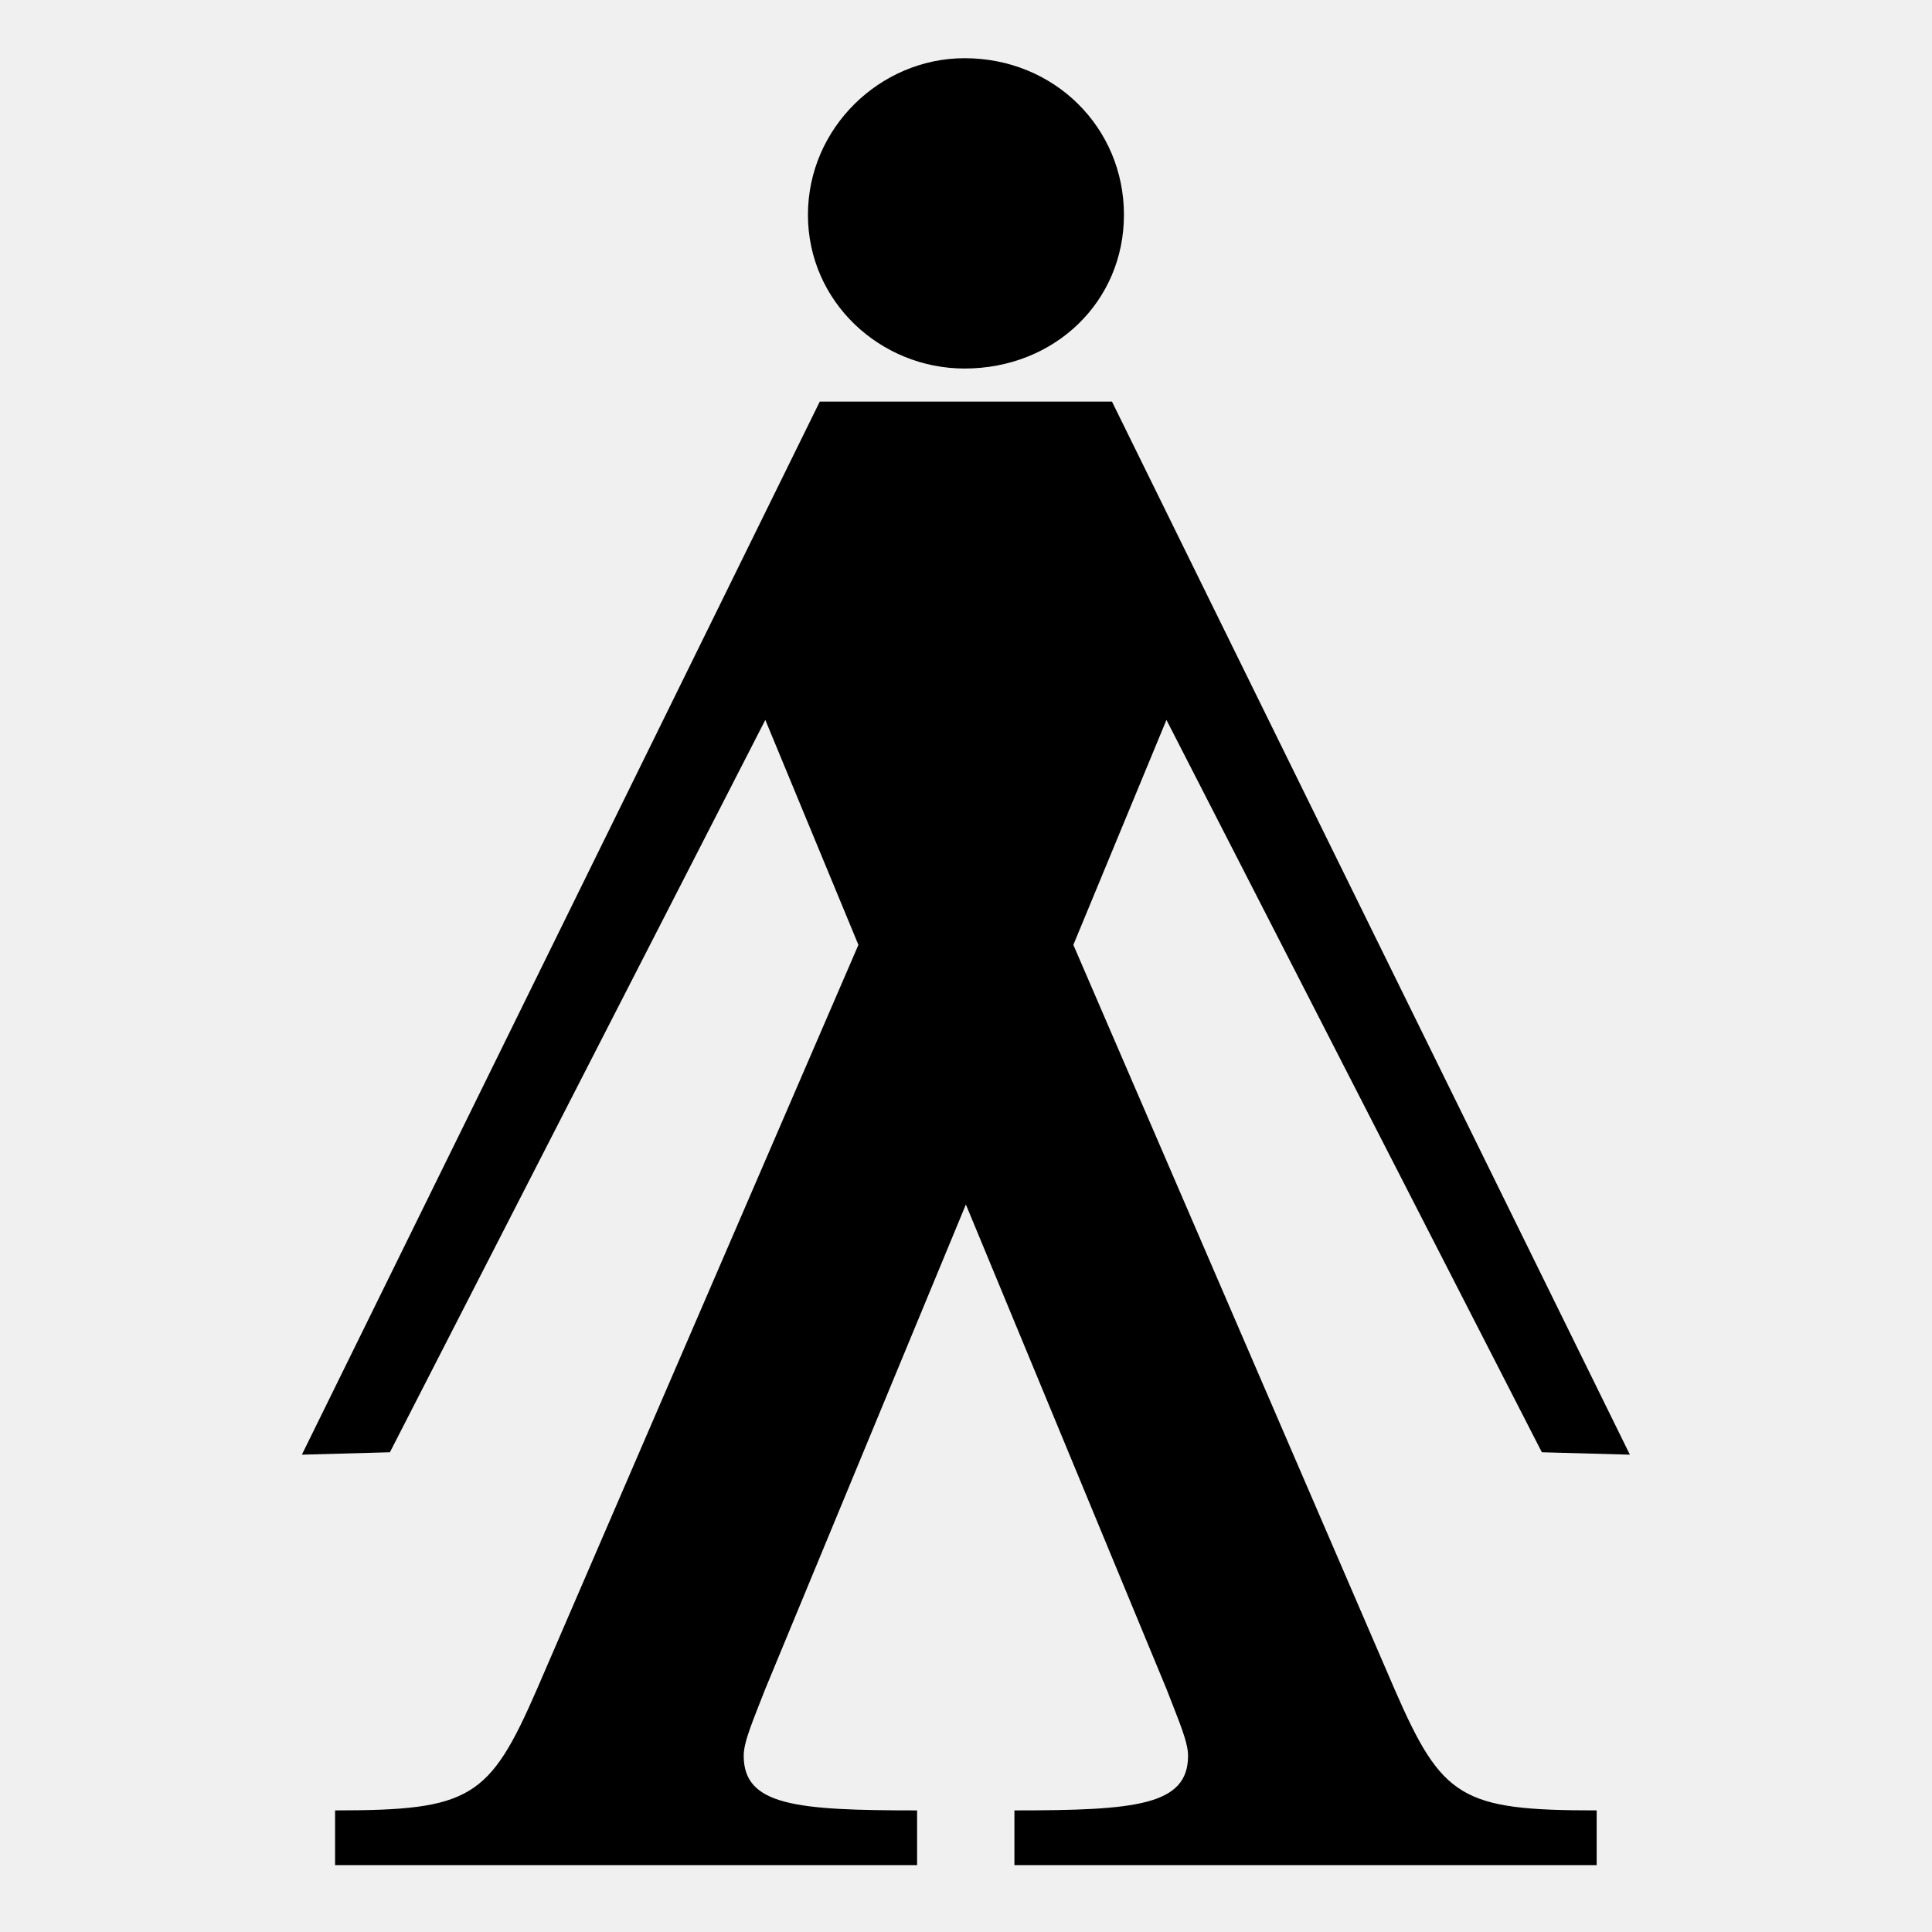
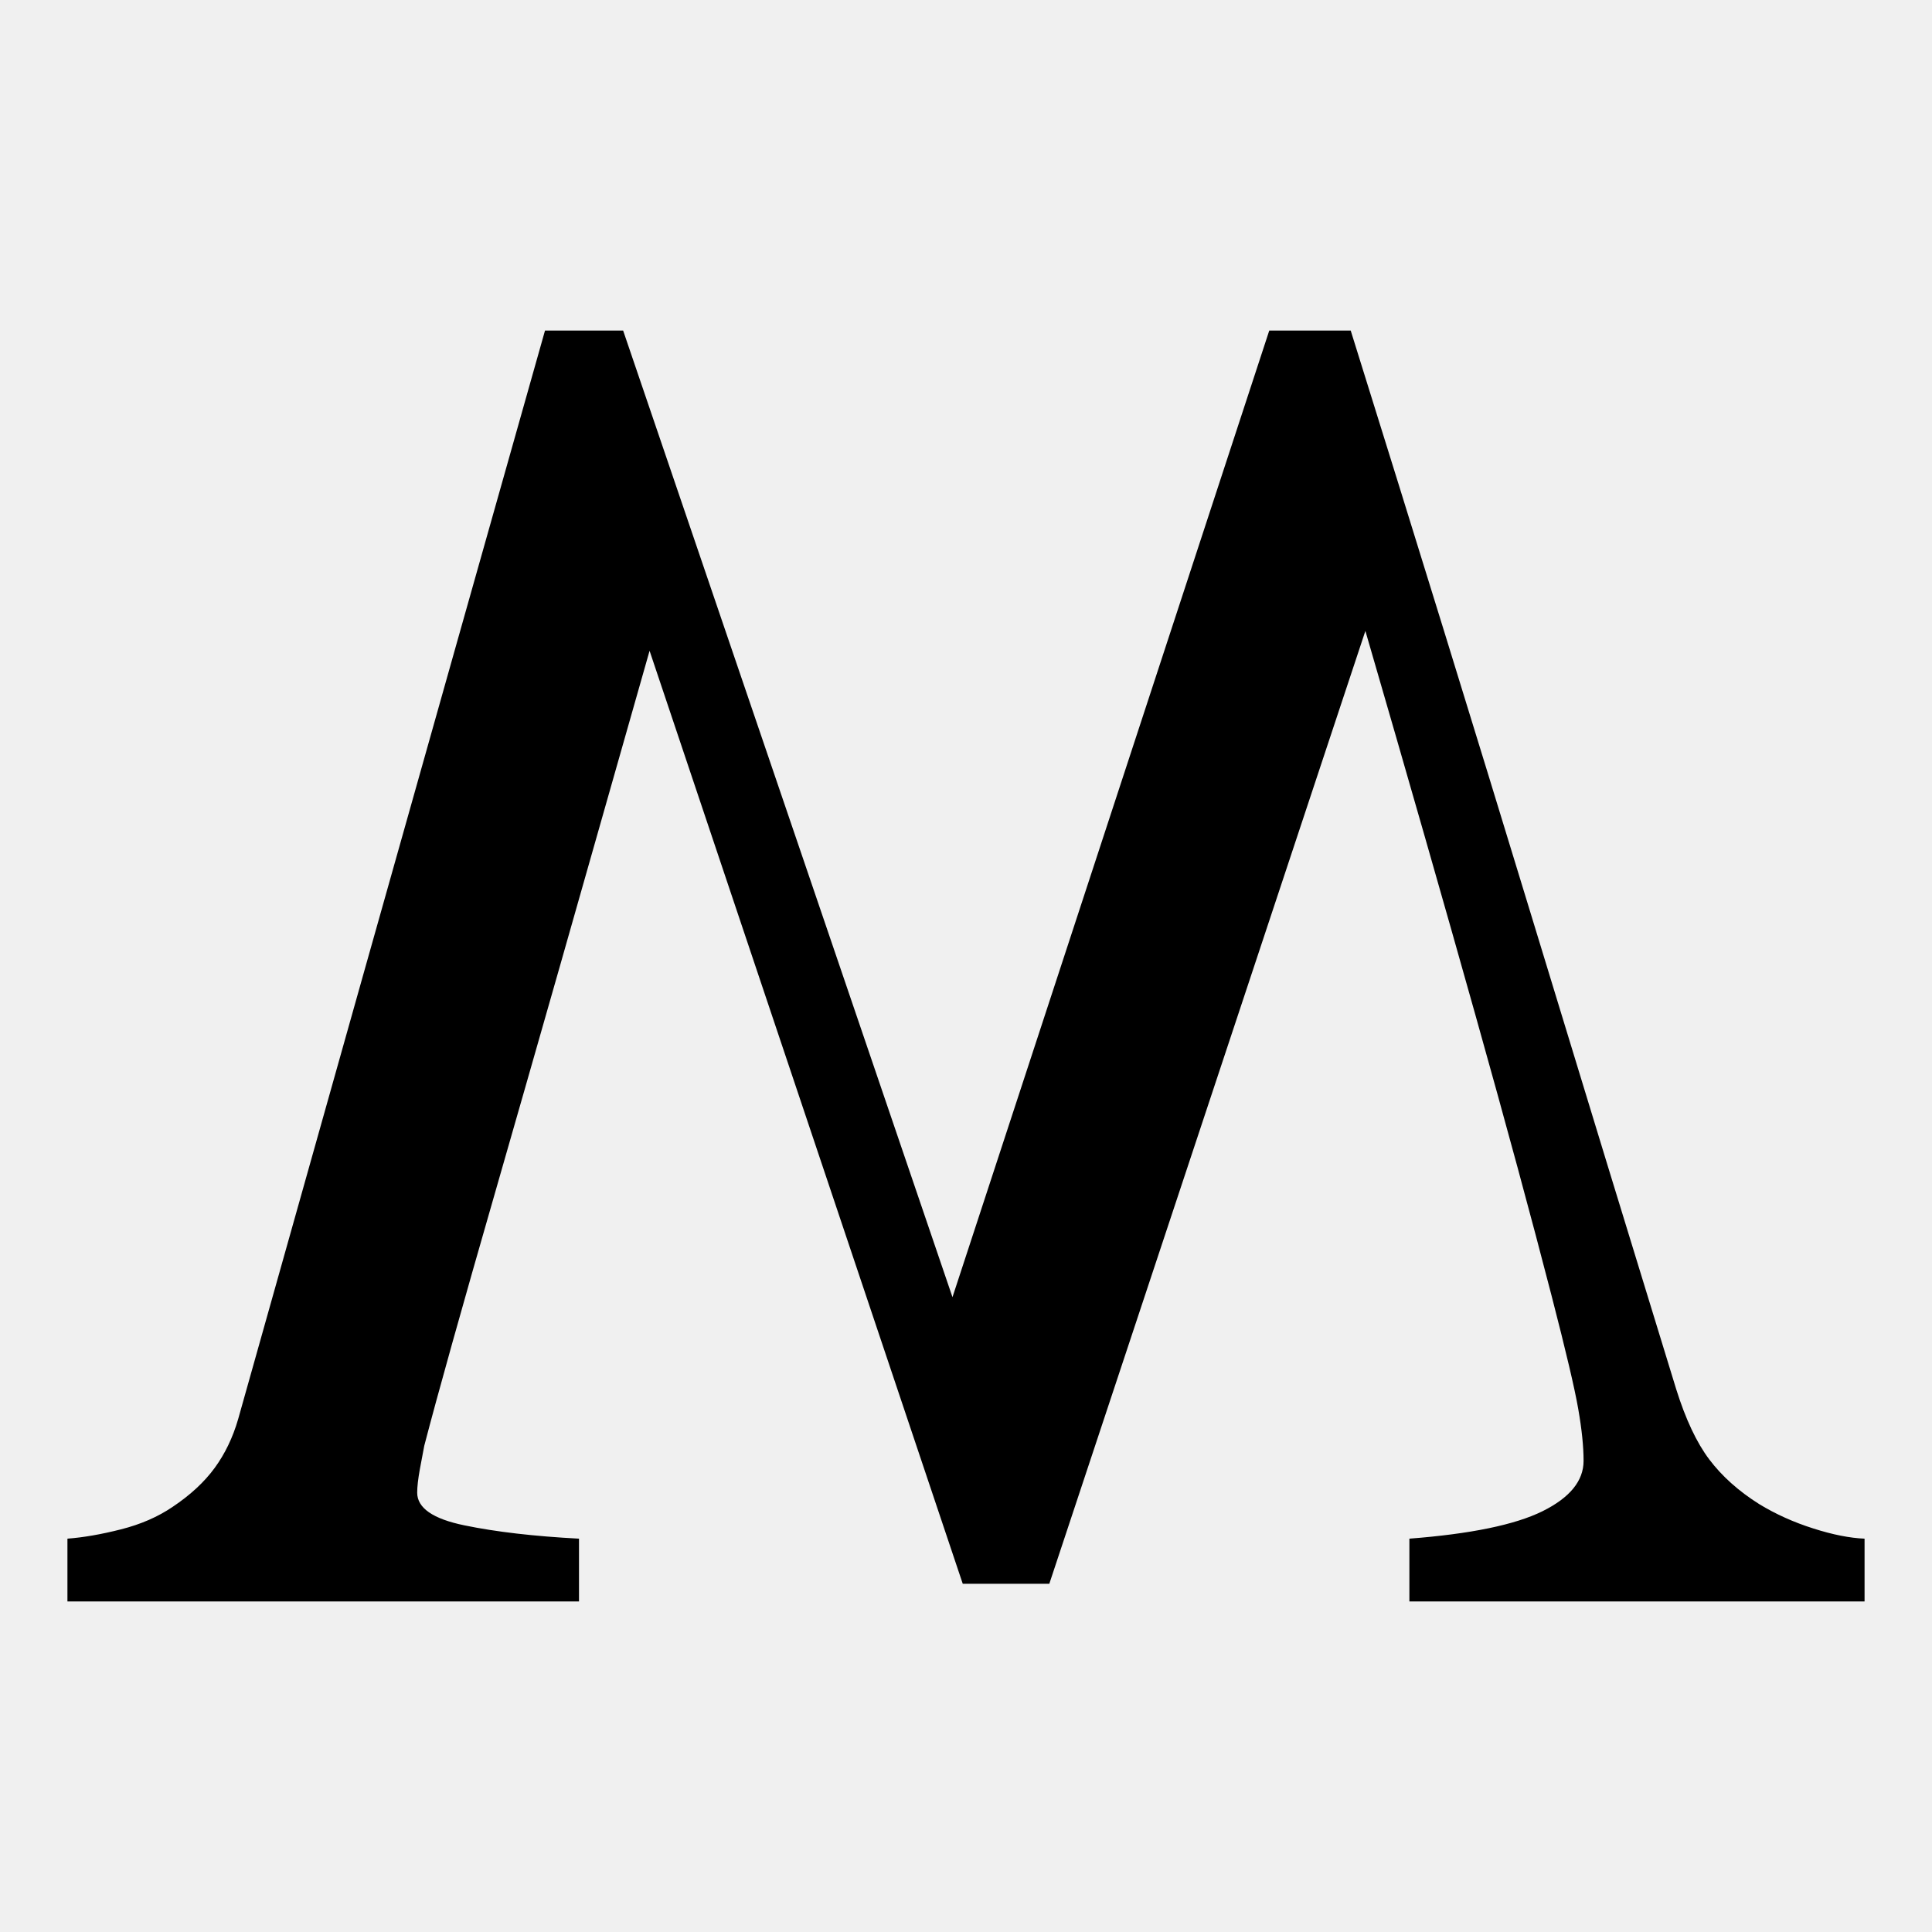
- <svg xmlns="http://www.w3.org/2000/svg" viewBox="0 0 16 16">
+ <svg xmlns="http://www.w3.org/2000/svg" viewBox="0 0 32 32">
  <style>@media (prefers-color-scheme:dark){path{fill:#fff}}</style>
-   <path d="M7.988.482c-.697 0-1.297.576-1.297 1.297s.6 1.273 1.297 1.273c.745 0 1.32-.553 1.32-1.273 0-.721-.575-1.297-1.32-1.297zm-1.199 2.844-4.289 8.721.729-.02 3.109-6.065.771 1.863-2.662 6.164c-.394.905-.55 1.004-1.672 1.004v.453h4.82v-.453c-1.004 0-1.436-.04-1.436-.453 0-.118.079-.295.178-.551l1.662-4.014 1.662 4.014c.098.256.178.433.178.551 0 .413-.434.453-1.438.453v.453h4.822v-.453c-1.122 0-1.28-.099-1.674-1.004l-2.66-6.164.771-1.863 3.109 6.065.729.02-4.289-8.721H6.948z" />
+   <path d="M30.883 25.485c-.244-.01-.528-.066-.85-.169-.322-.102-.62-.236-.893-.402-.342-.215-.618-.462-.828-.74-.21-.278-.393-.667-.549-1.165-.694-2.256-1.499-4.89-2.417-7.903-.918-3.012-1.909-6.223-2.974-9.631h-1.349l-5.247 16.01-5.455-16.01H9.027C8.061 8.893 7.06 12.44 6.024 16.117c-1.035 3.677-1.728 6.14-2.08 7.39-.088.303-.217.572-.388.806-.171.234-.403.449-.696.645-.244.166-.529.29-.857.373-.327.083-.622.134-.886.154v1.04H9.59v-1.04c-.742-.039-1.374-.112-1.896-.22-.523-.107-.784-.288-.784-.542 0-.098.015-.227.044-.388.029-.161.054-.291.073-.388.224-.86.622-2.28 1.193-4.263.57-1.982 1.417-4.95 2.539-8.905l5.187 15.453h1.434l5.235-15.782c.705 2.425 1.313 4.546 1.822 6.36.51 1.815.931 3.368 1.264 4.659.235.91.382 1.533.44 1.87.059.337.088.622.088.857 0 .332-.227.61-.681.835-.454.224-1.189.376-2.204.454v1.04h7.539v-1.04z" />
</svg>
